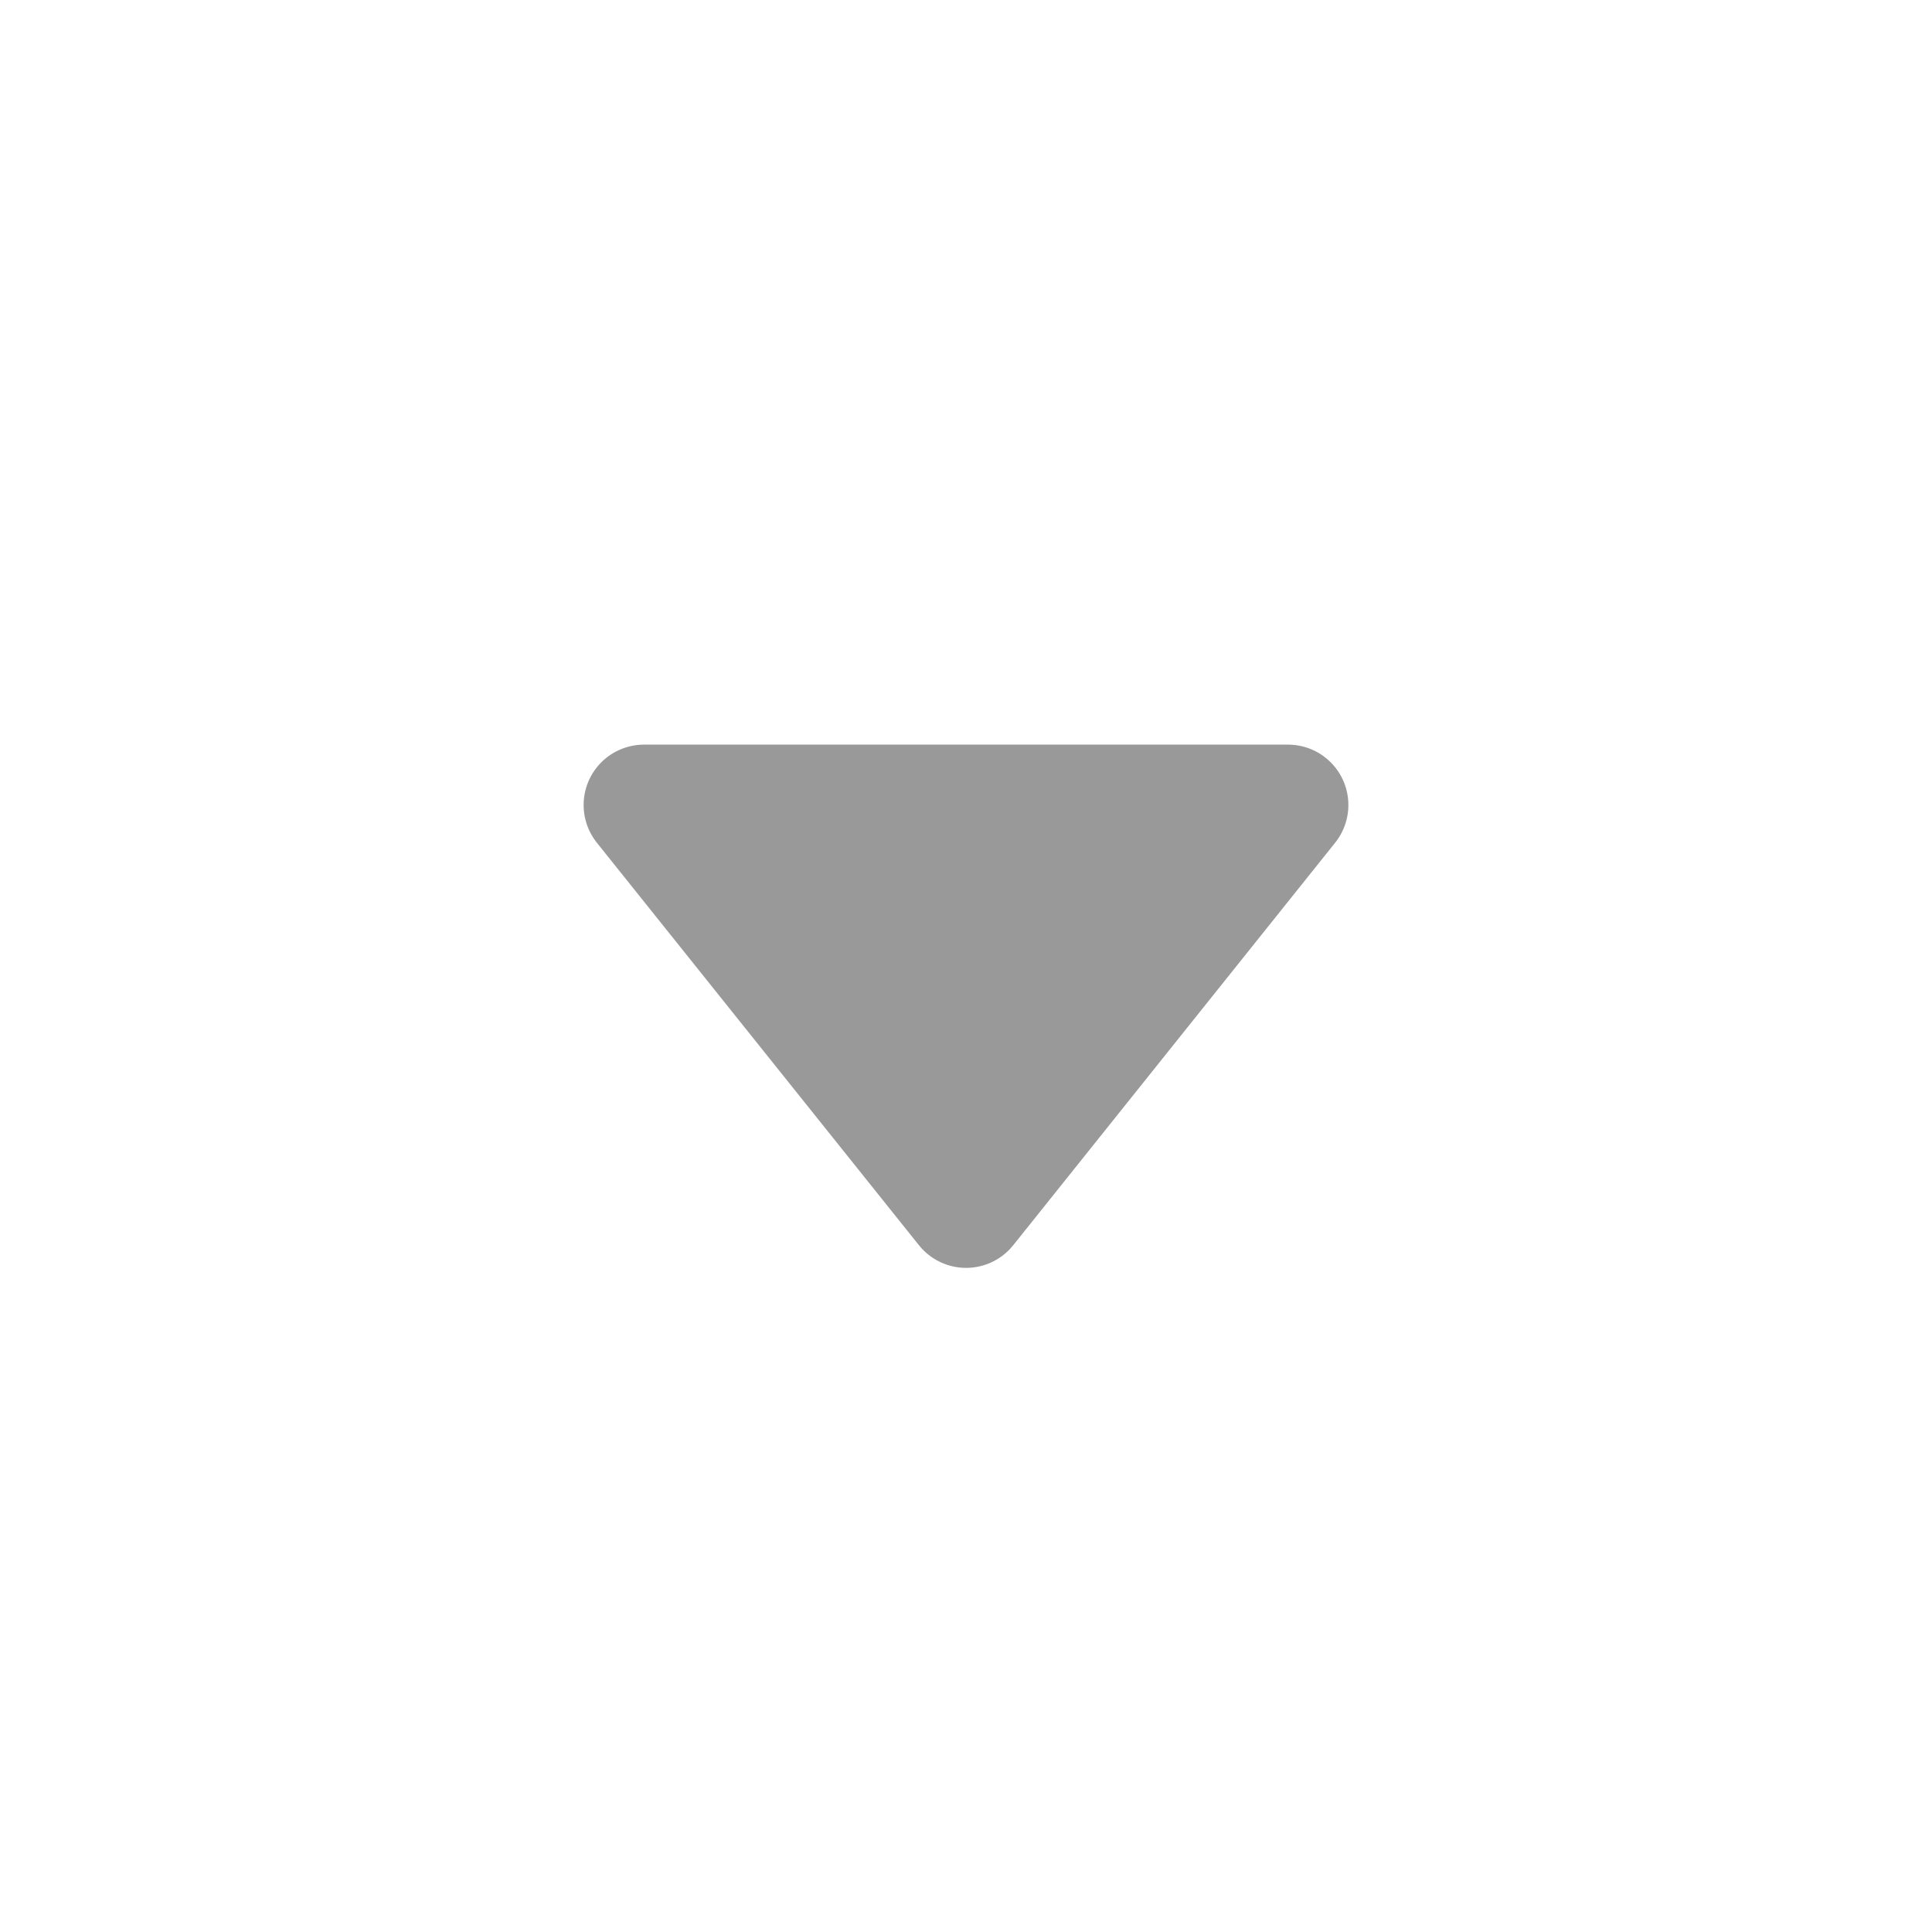
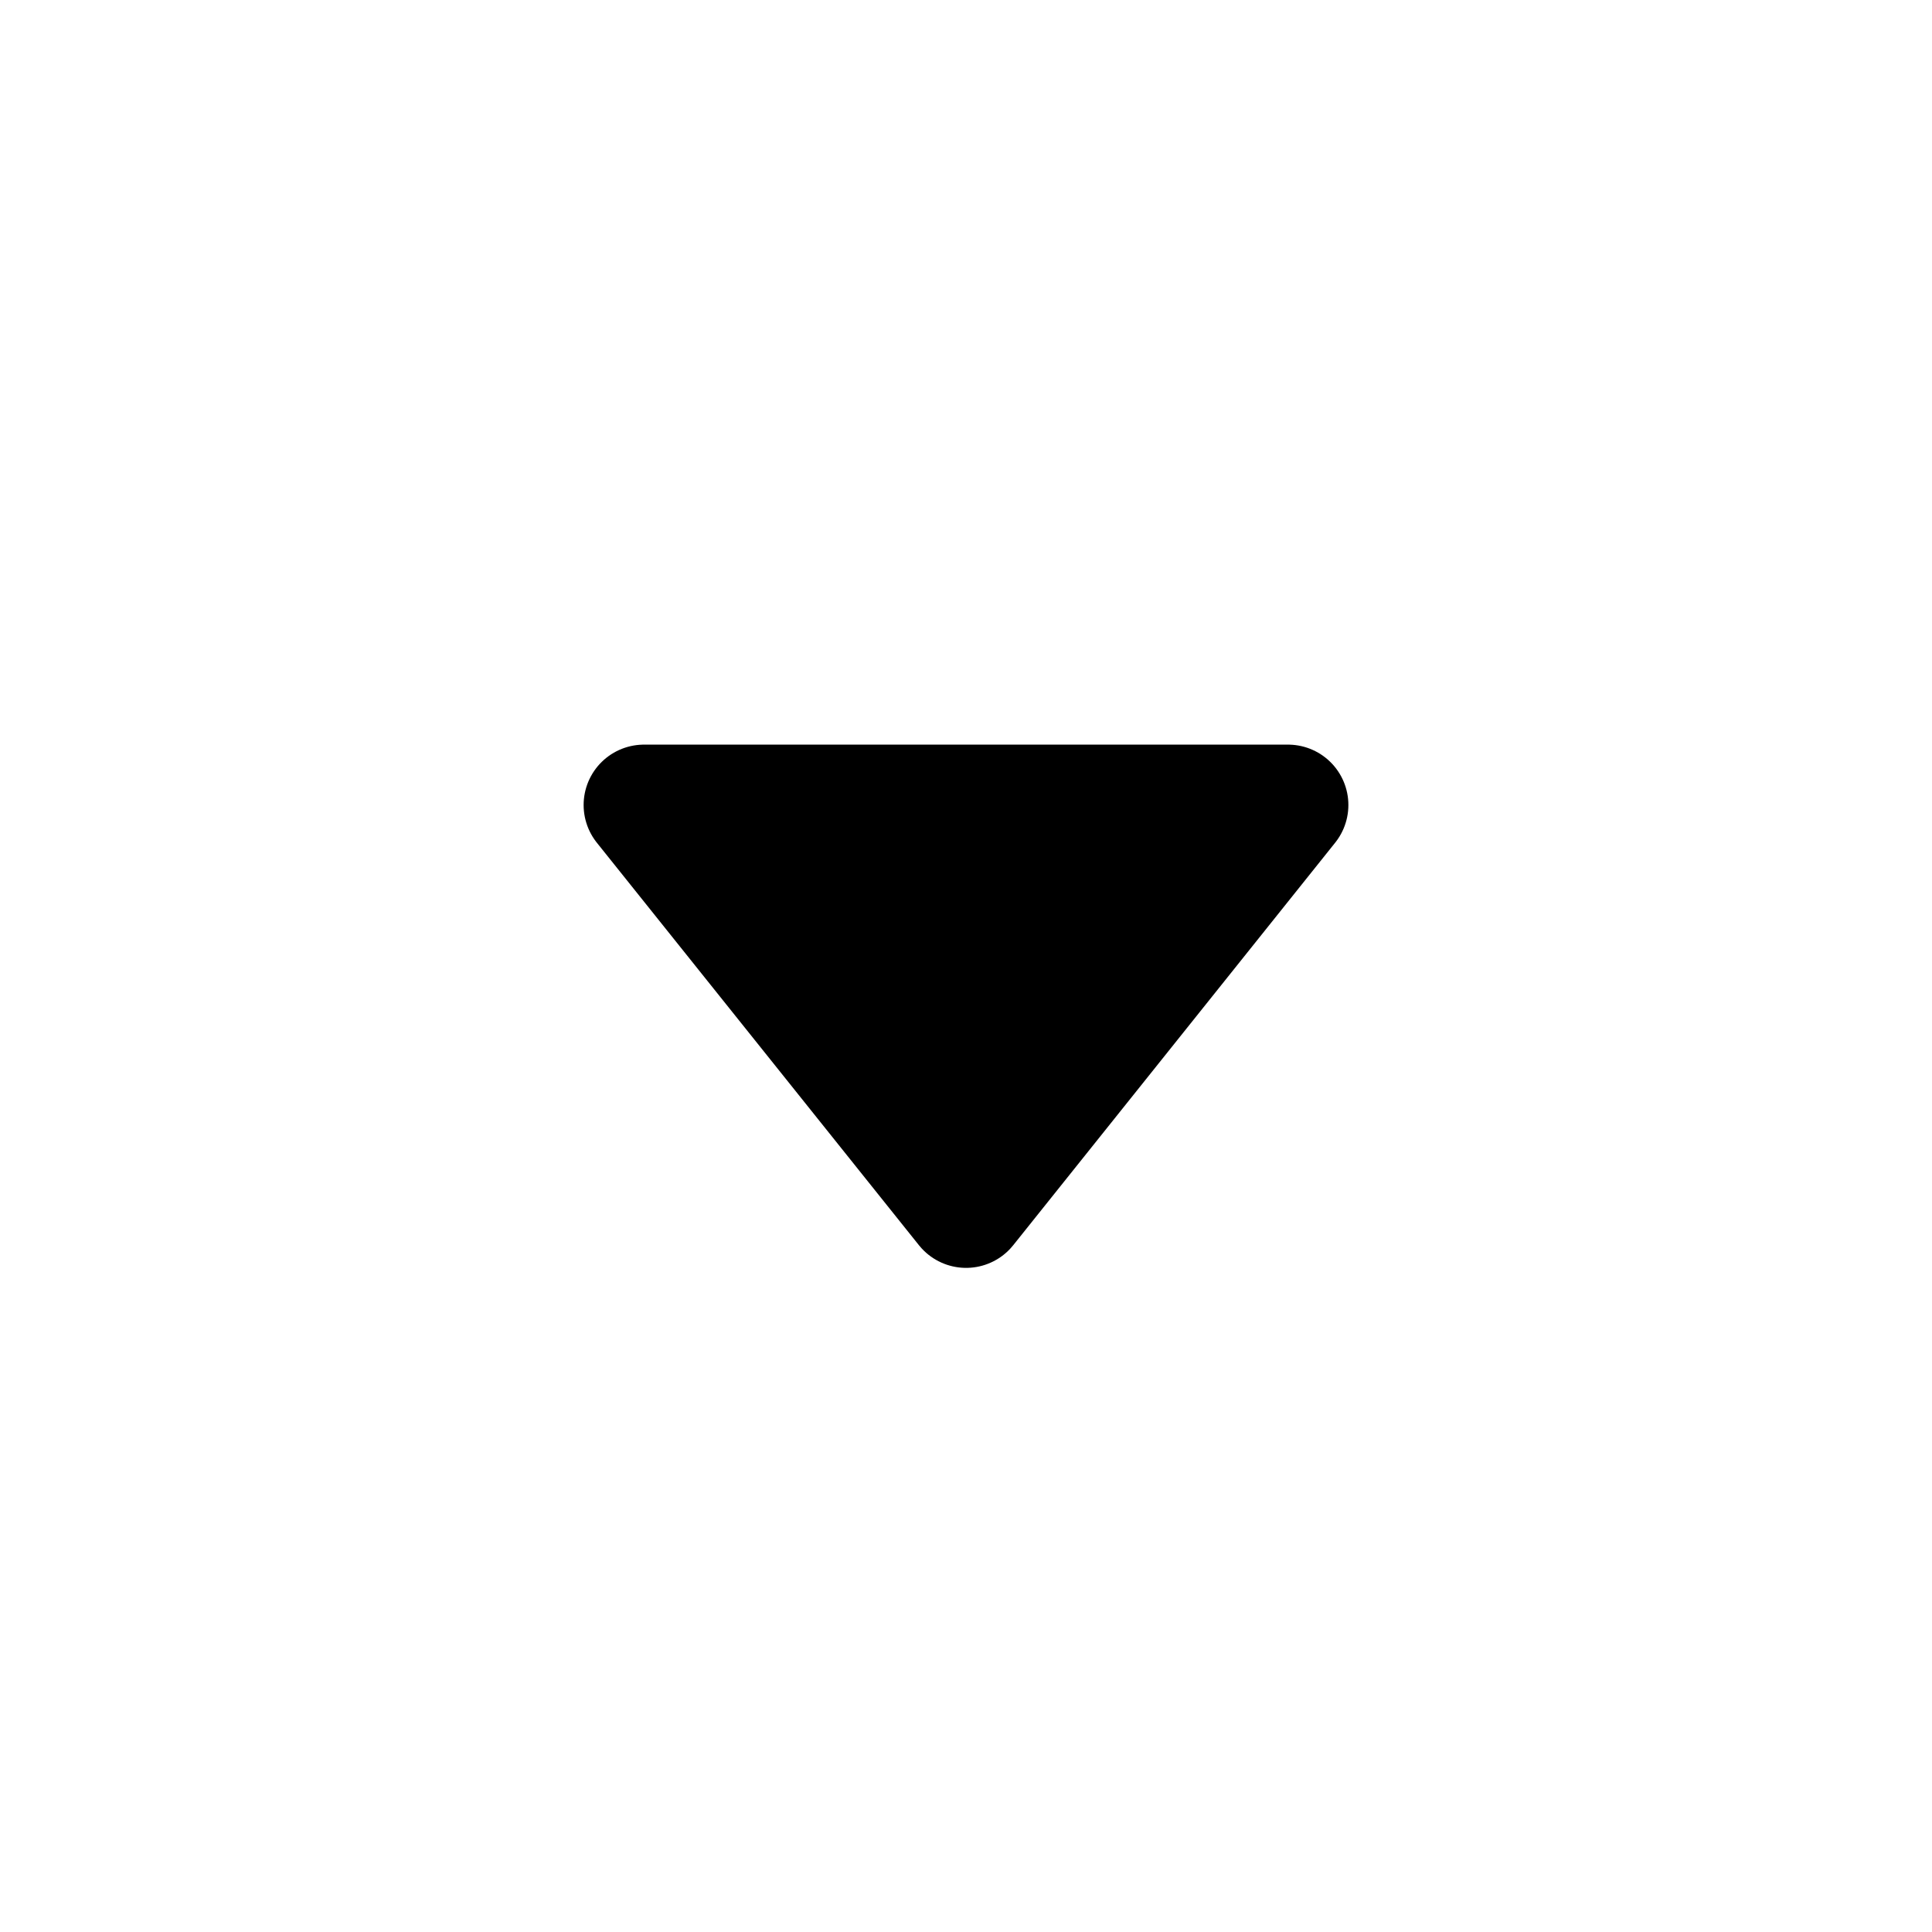
<svg xmlns="http://www.w3.org/2000/svg" width="24" height="24" viewBox="0 0 24 24" fill="none">
-   <path d="M12.001 15L8 10H16L12.001 15Z" fill="#999999" stroke="#999999" stroke-width="1.5" stroke-linecap="round" stroke-linejoin="round" />
+   <path d="M12.001 15L8 10H16L12.001 15Z" fill="black" stroke="black" stroke-width="1.5" stroke-linecap="round" stroke-linejoin="round" />
</svg>
